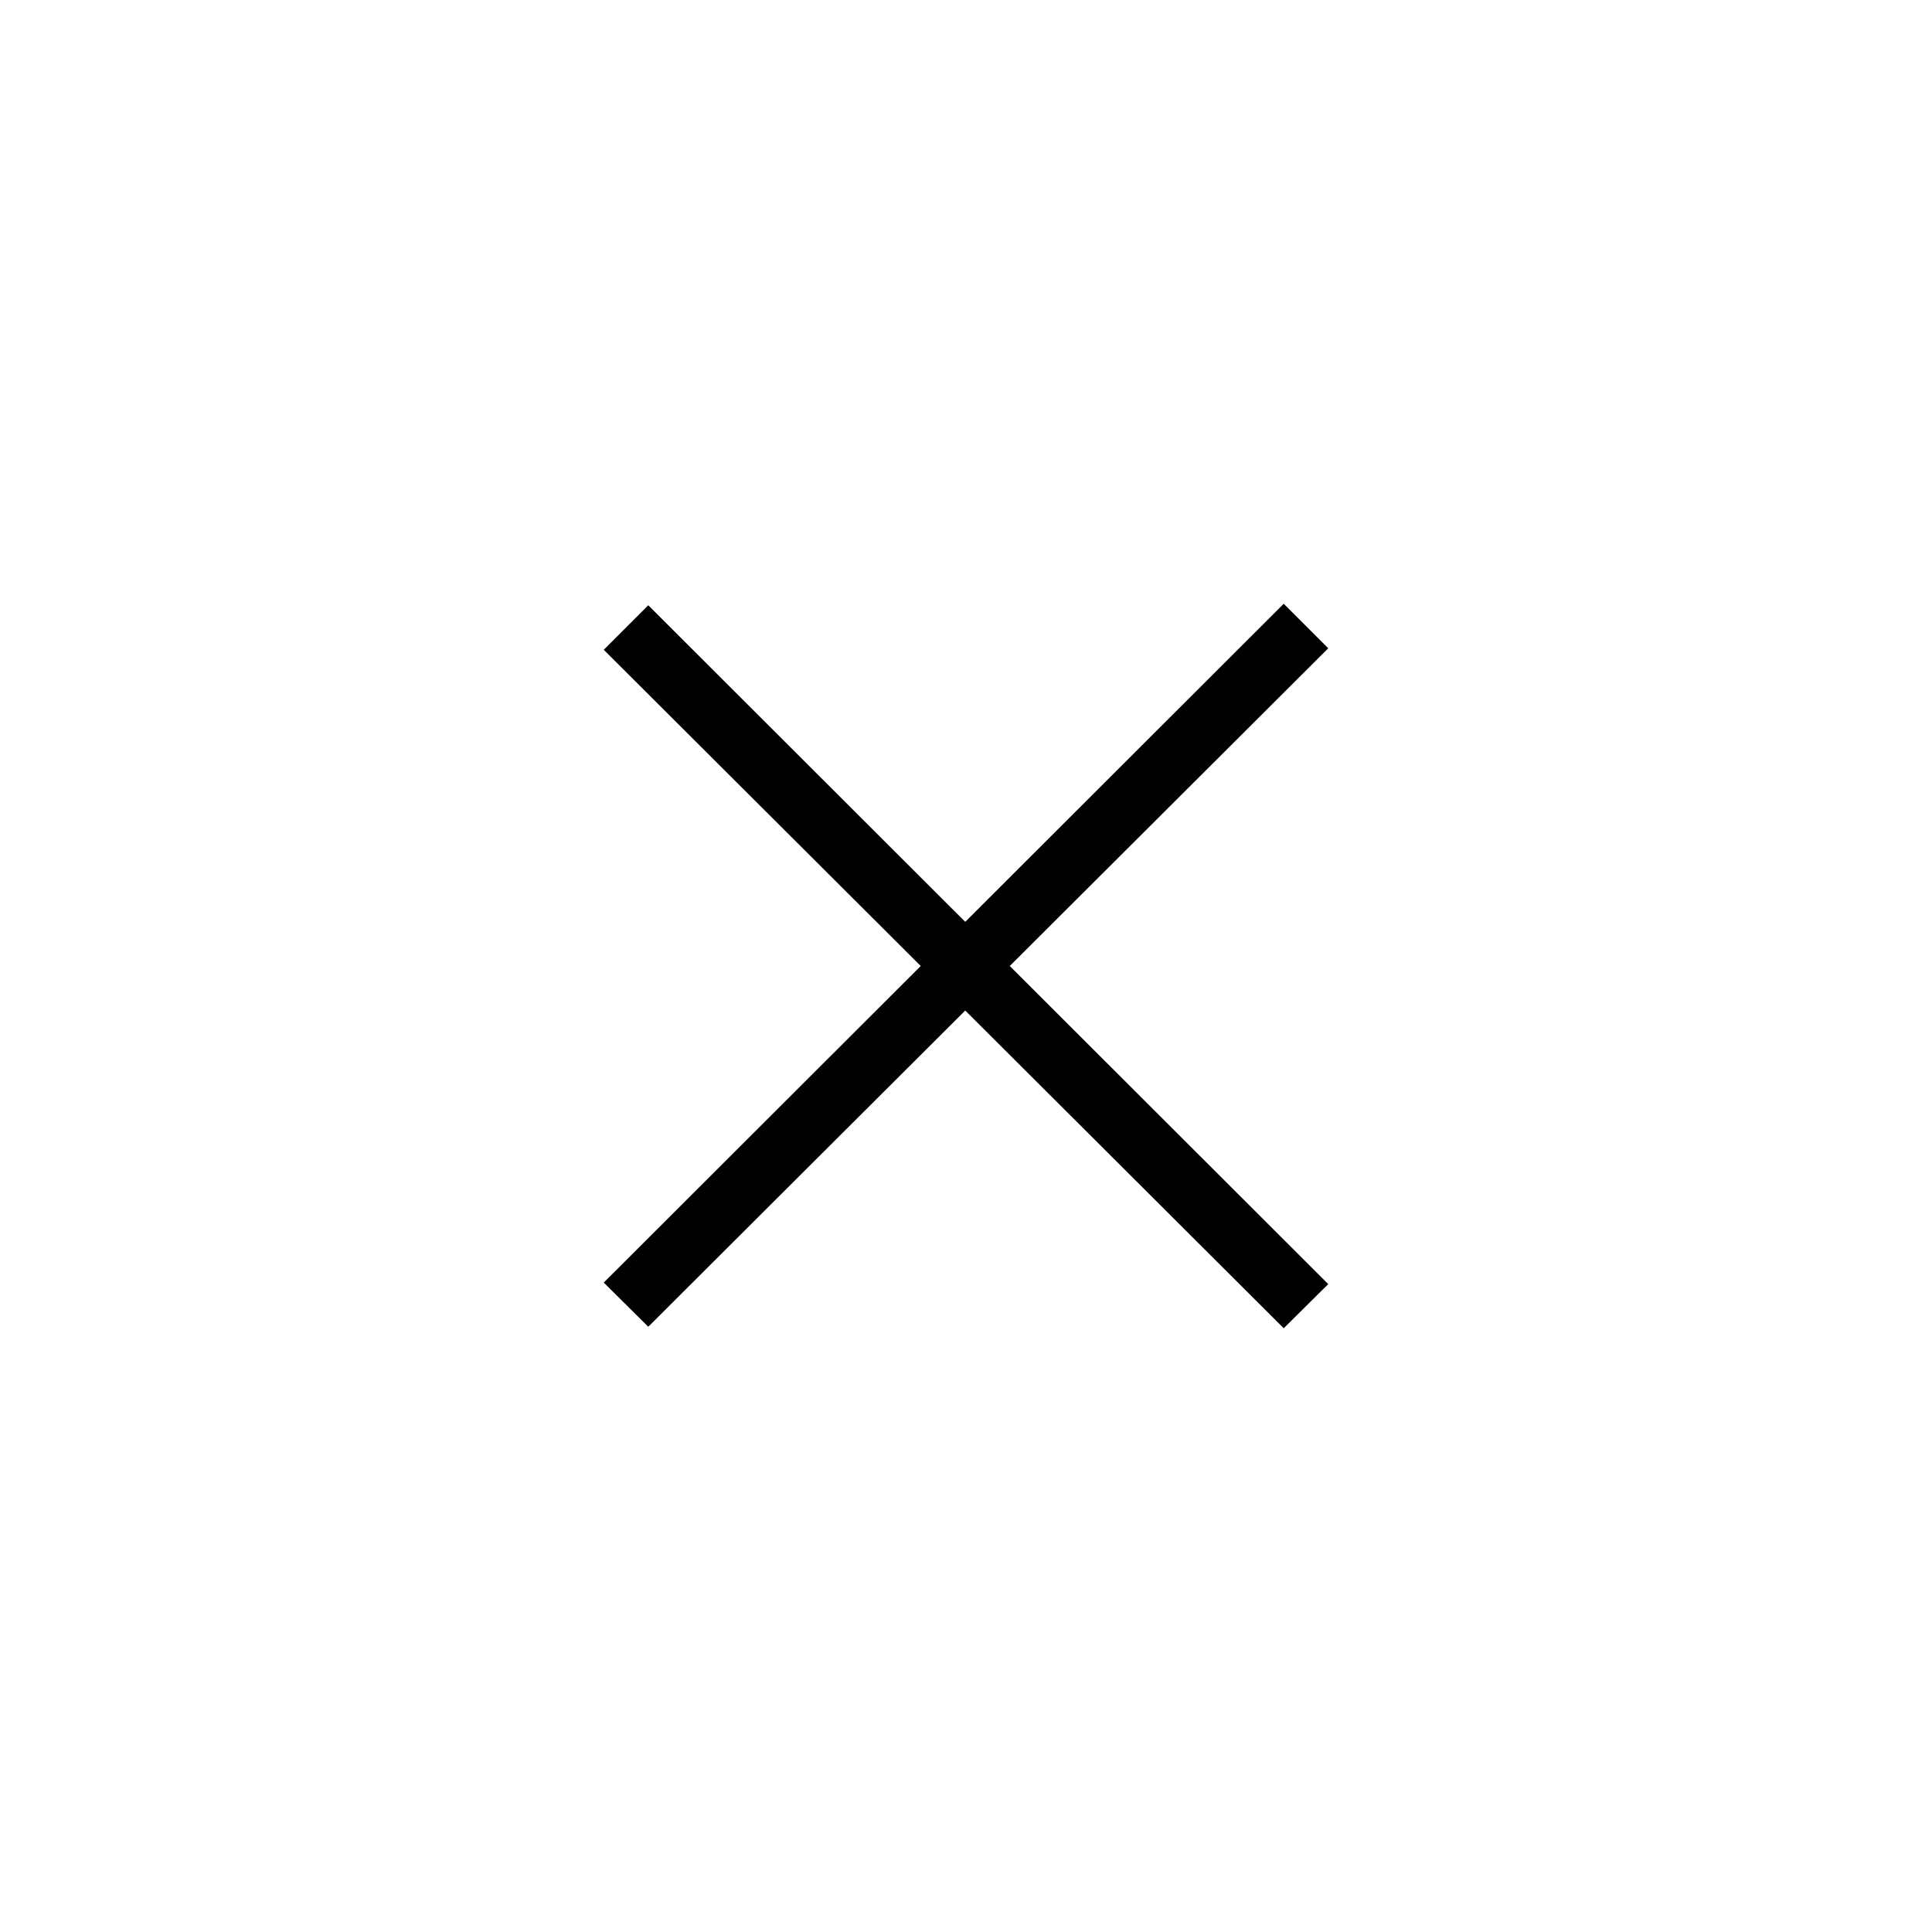
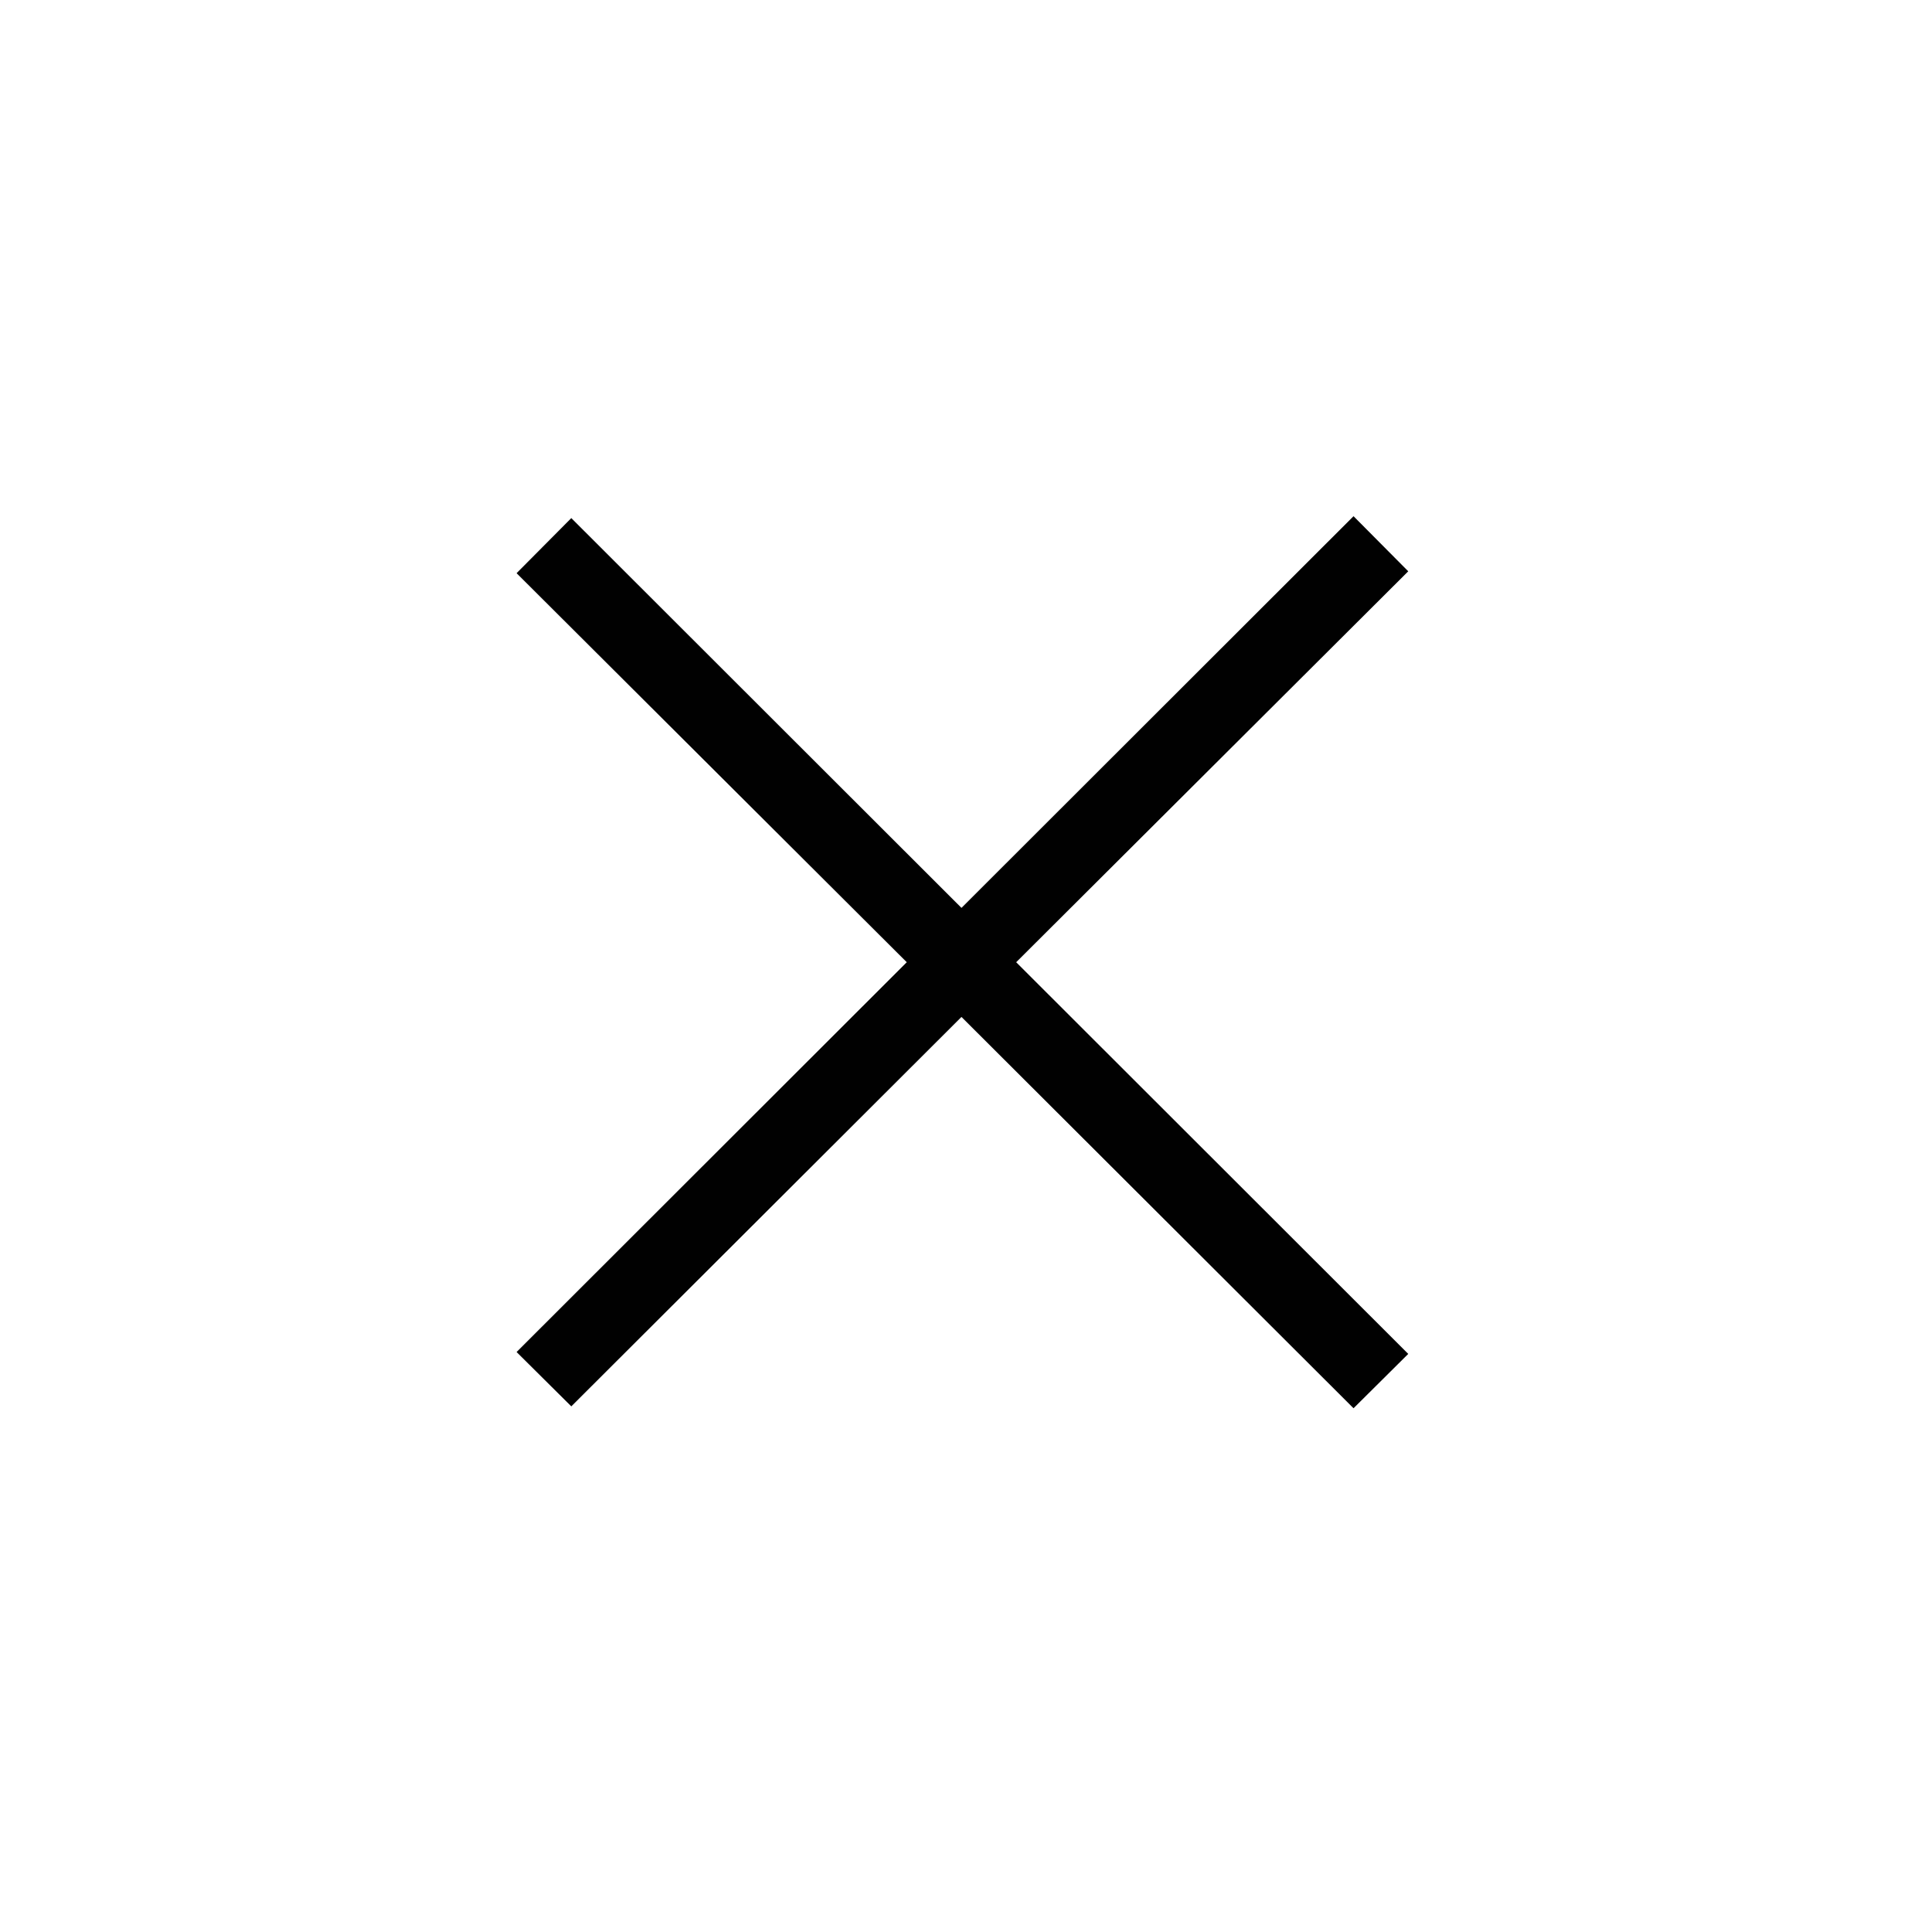
<svg xmlns="http://www.w3.org/2000/svg" version="1.1" id="Layer_1" x="0px" y="0px" width="512px" height="512px" viewBox="0 0 512 512" style="enable-background:new 0 0 512 512;" xml:space="preserve">
  <style type="text/css">
- 
	.st0{fill:#010101;}
- 
</style>
-   <polygon class="st0" points="340.2,160 255.8,244.3 171.8,160.4 160,172.2 244,256 160,339.9 171.8,351.6 255.8,267.8 340.2,352   352,340.3 267.6,256 352,171.8 " />
+   <polygon class="st0" points="358.7,136.8 254.8,240.6 151.4,137.3 136.9,151.9 240.3,255 136.9,358.3 151.4,372.7 254.8,269.5   358.7,373.2 373.2,358.8 269.3,255 373.2,151.4 " />
</svg>
